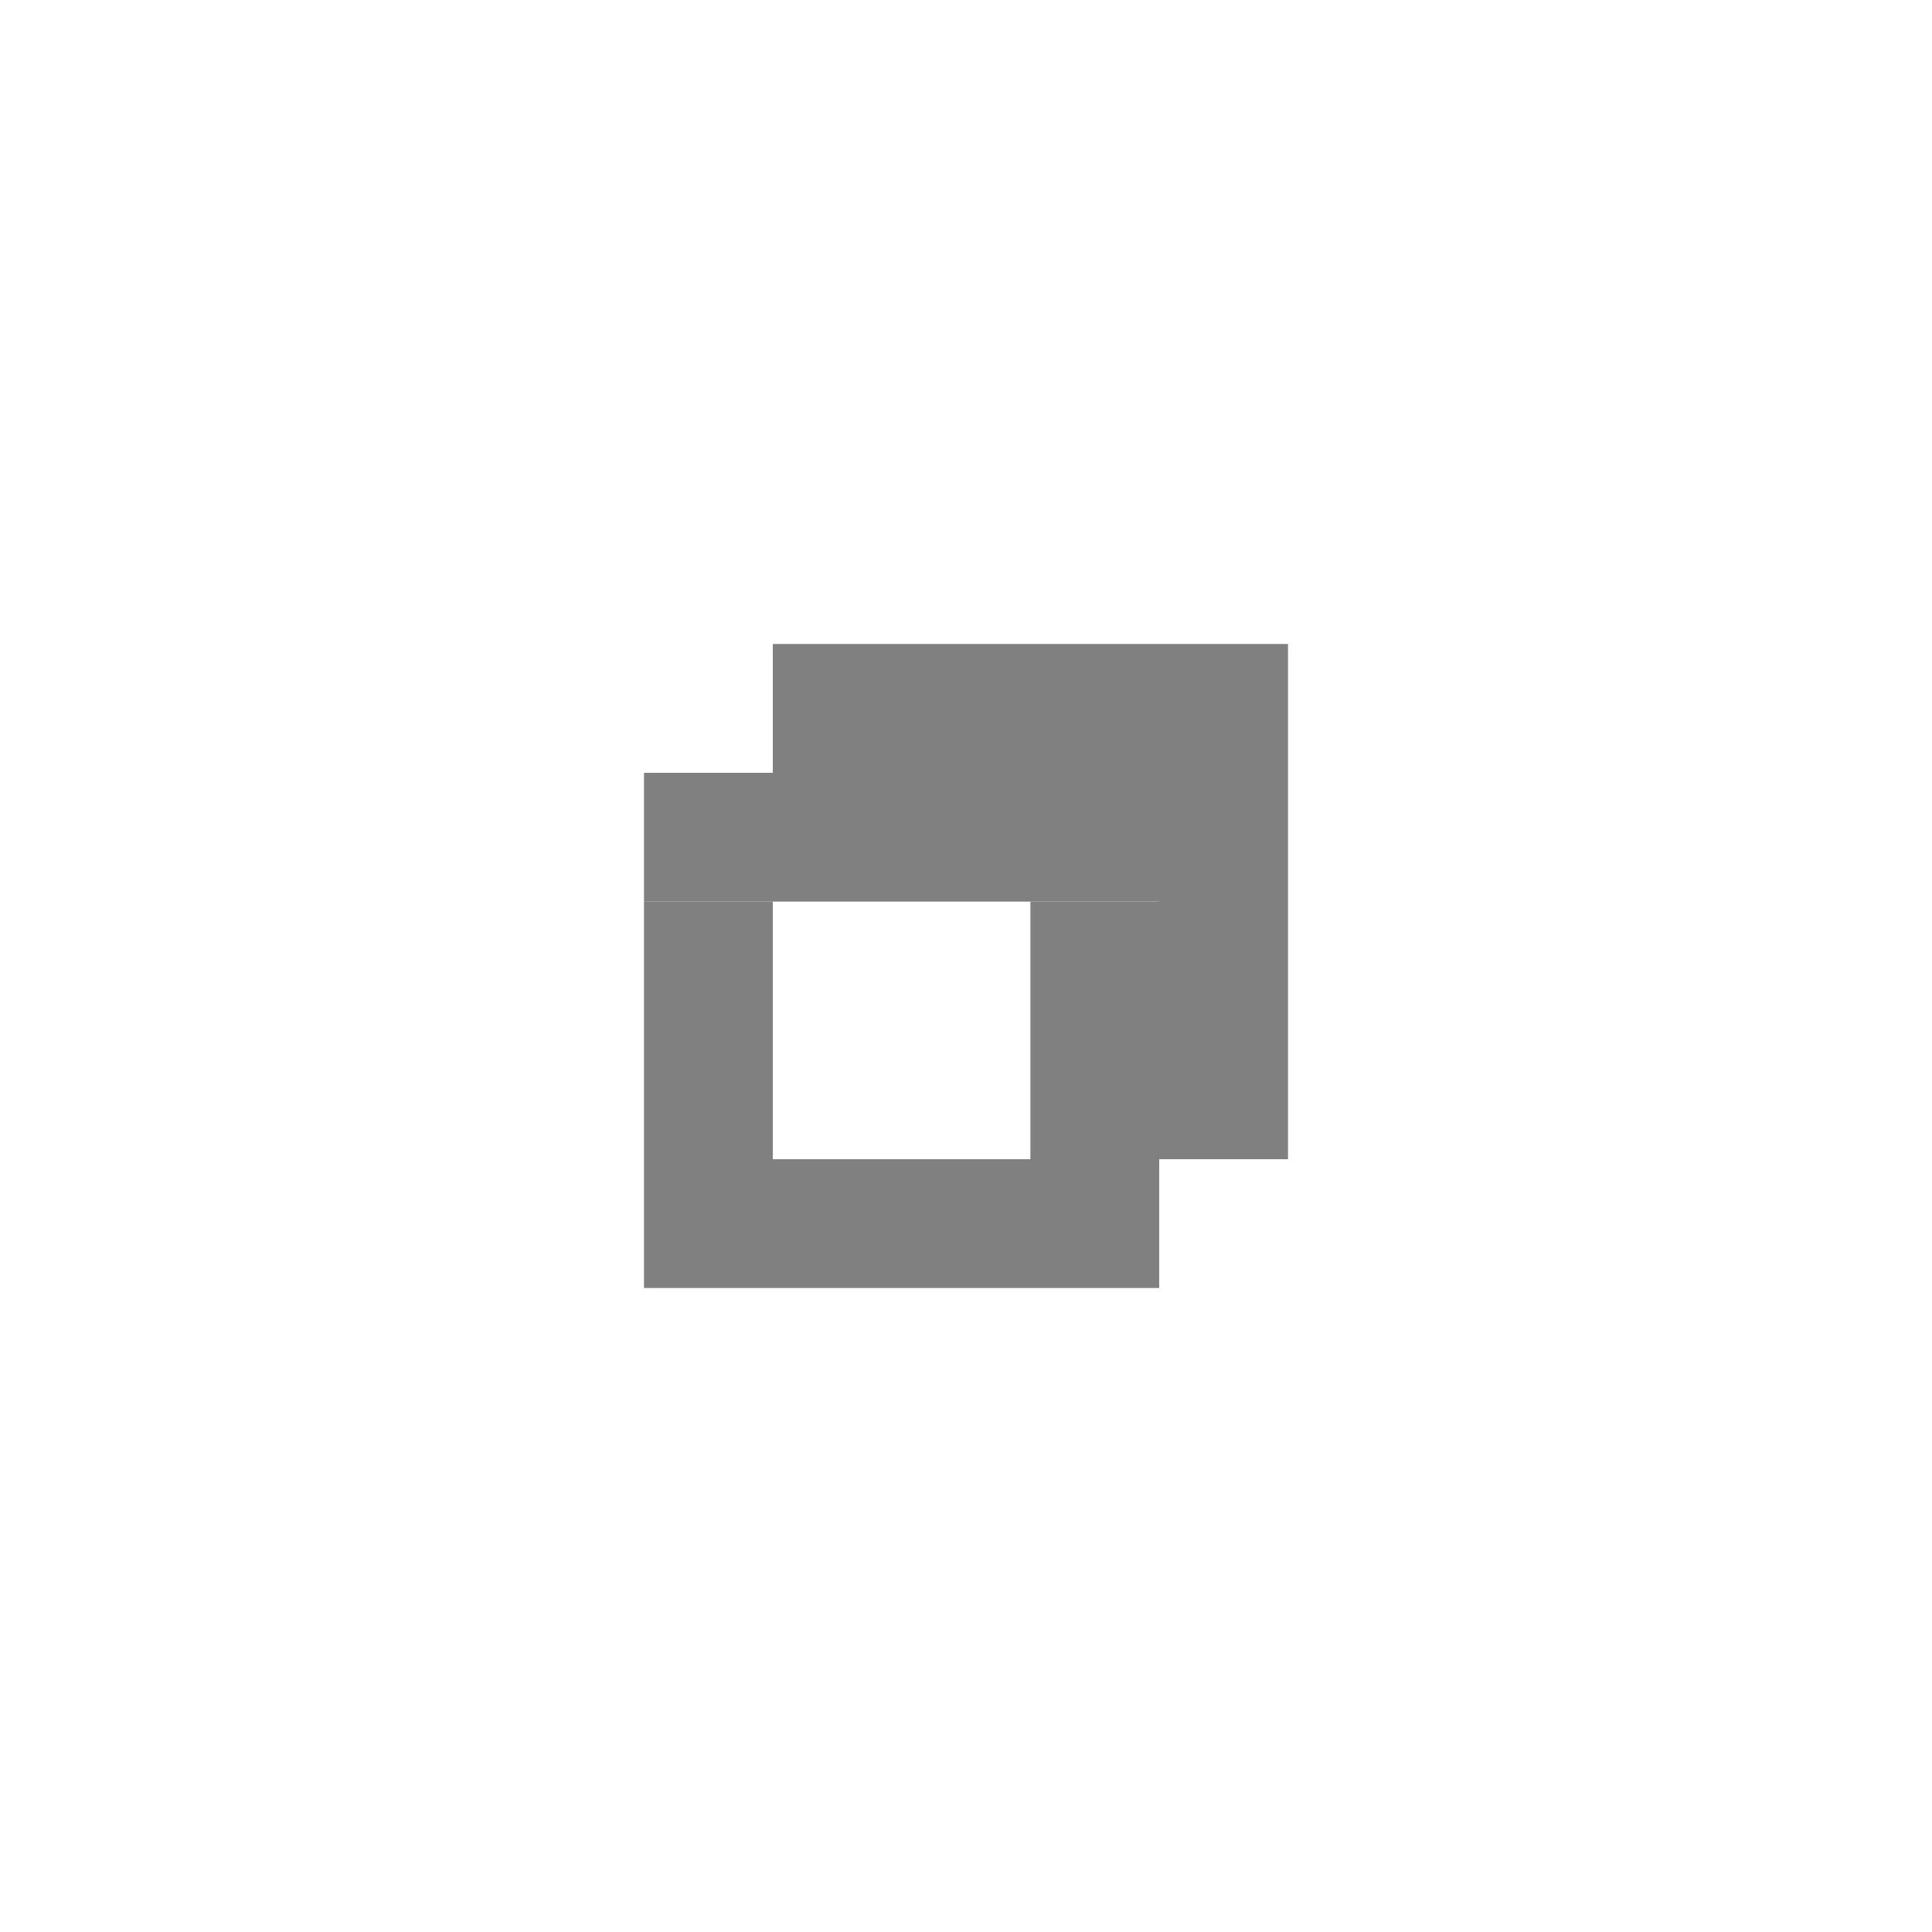
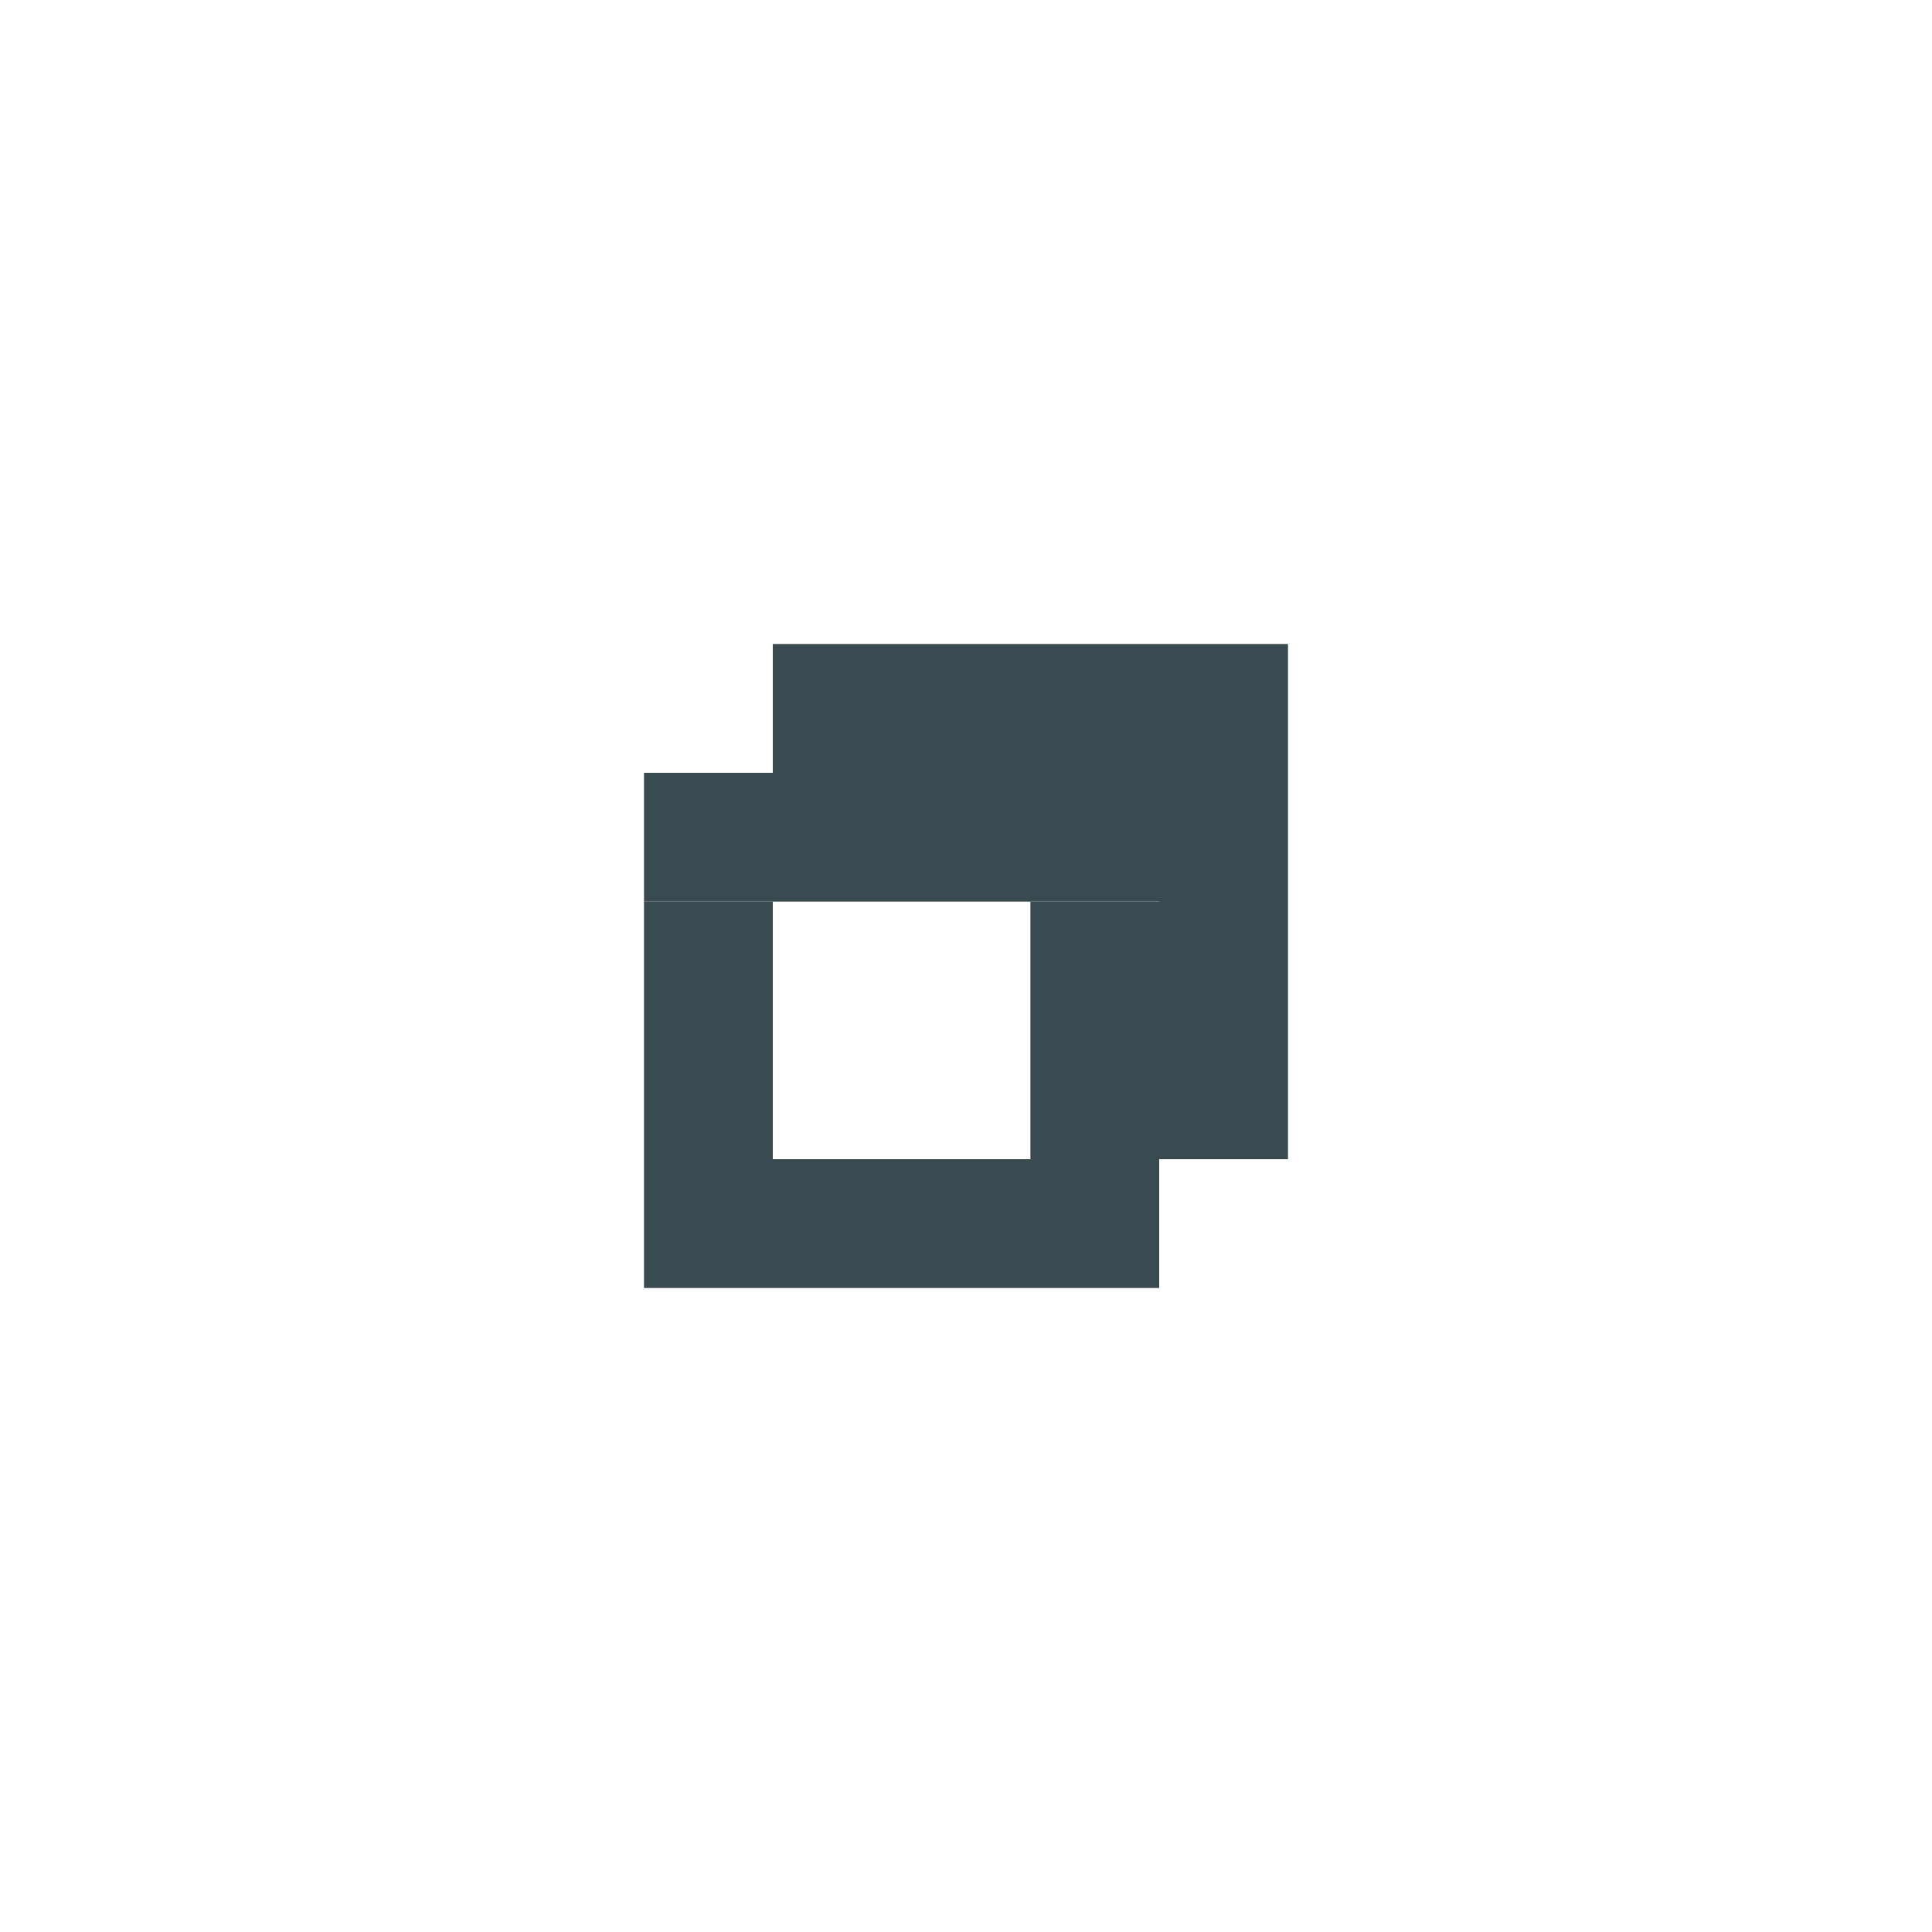
<svg xmlns="http://www.w3.org/2000/svg" width="30" height="30" viewBox="0 0 30 30">
-   <g fill="#808080">
+   <g fill="#394a50">
    <rect x="10" y="12" width="8" height="2" />
    <rect x="10" y="18" width="8" height="2" />
    <rect x="10" y="14" width="2" height="4" />
    <rect x="16" y="14" width="2" height="4" />
    <rect x="12" y="10" width="8" height="2" />
    <rect x="18" y="12" width="2" height="6" />
  </g>
</svg>
